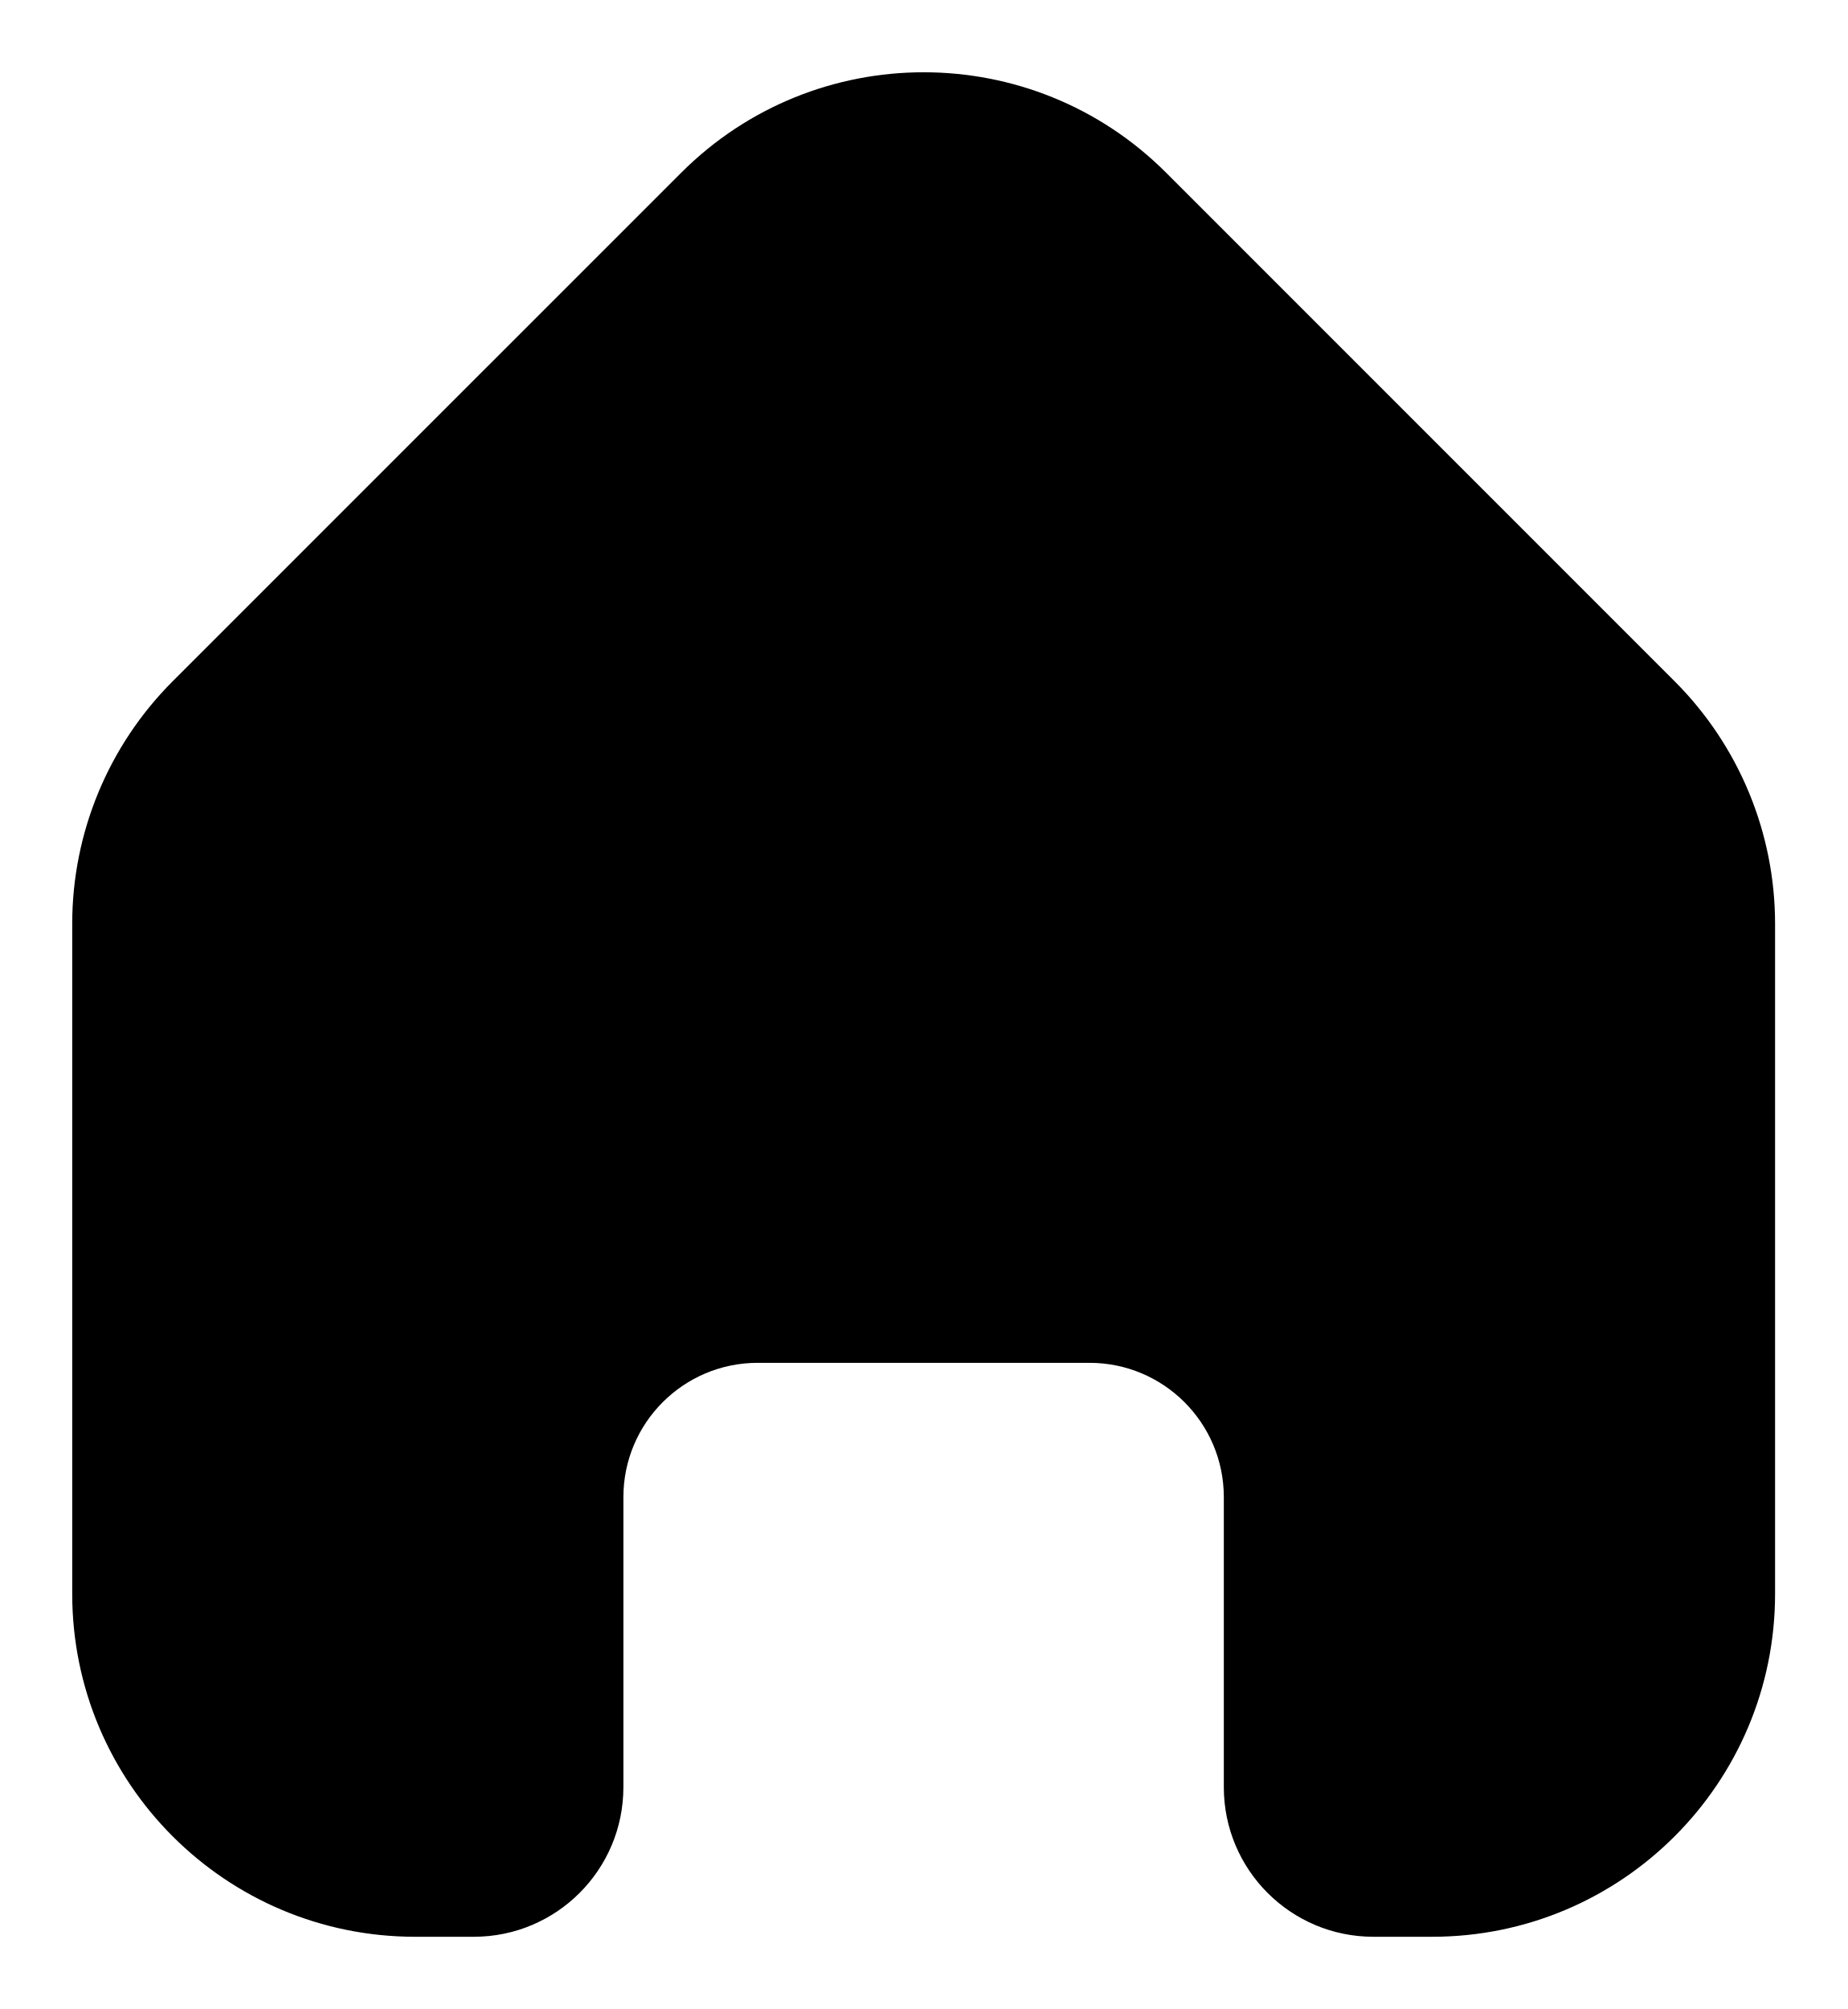
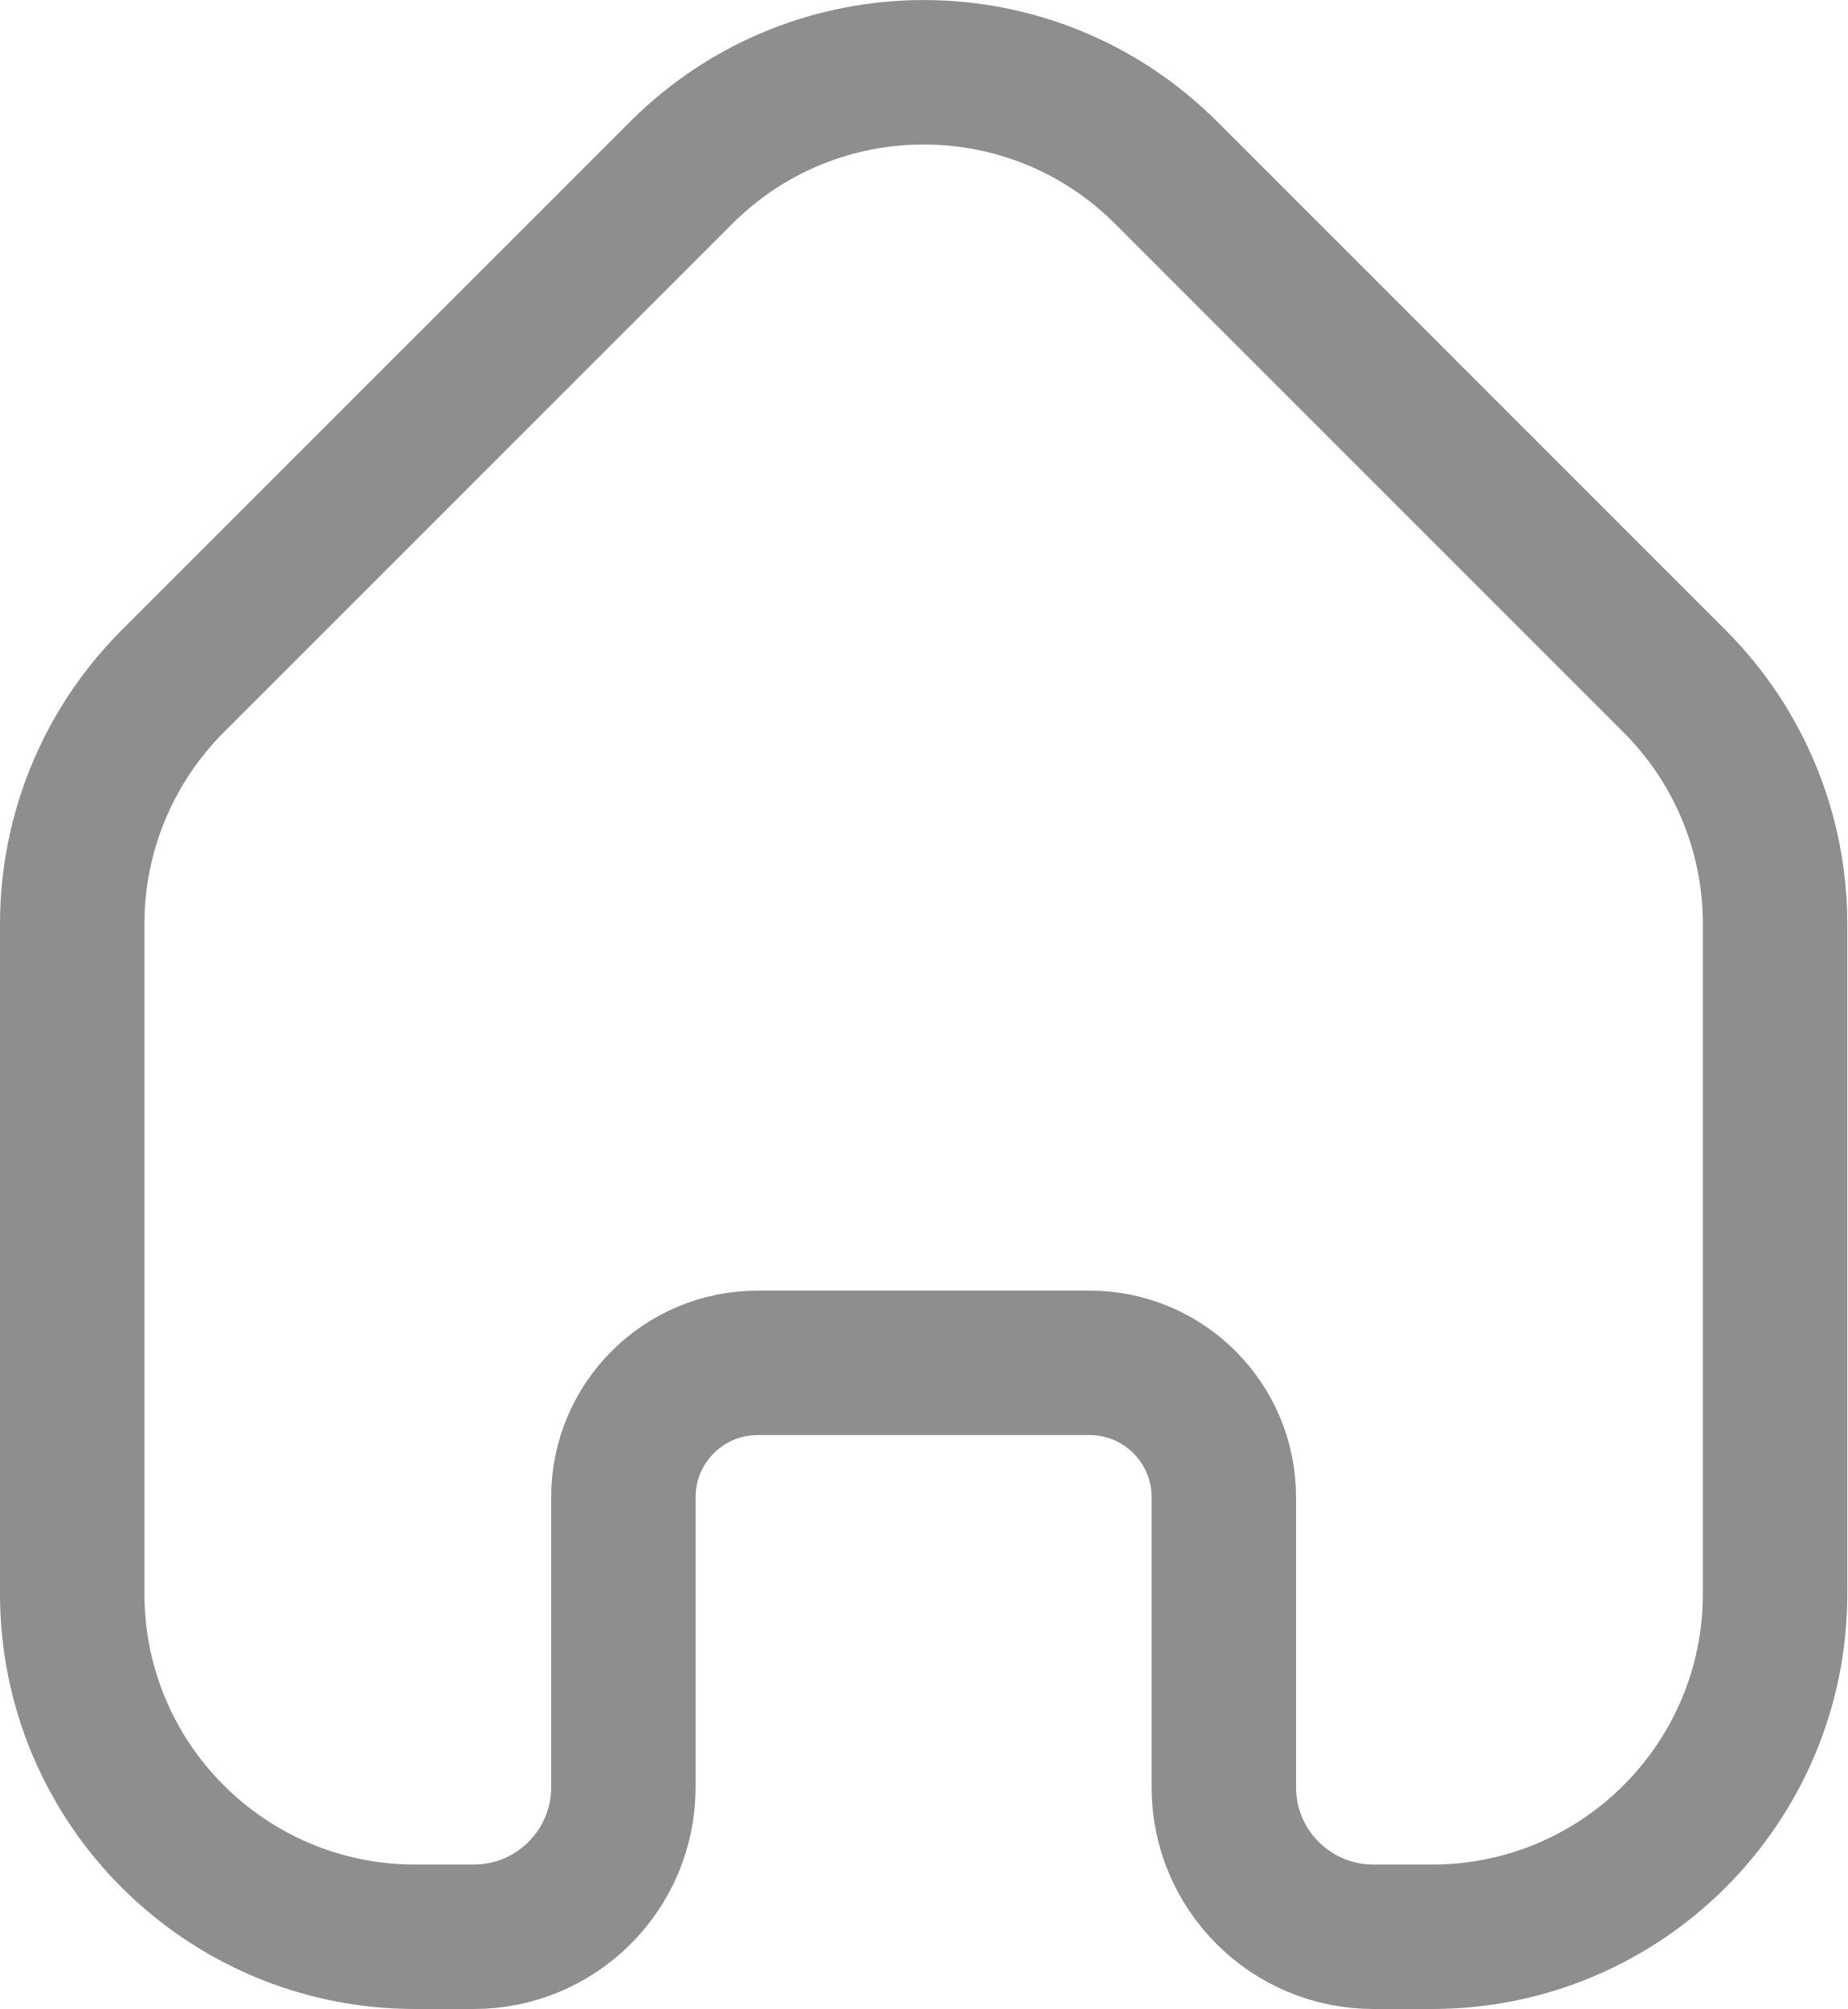
<svg xmlns="http://www.w3.org/2000/svg" width="25.578" height="27.814" viewBox="0 0 25.578 27.814">
  <g id="Group_44" data-name="Group 44" transform="translate(-916.82 -1144.43)">
-     <path id="Path_17" data-name="Path 17" d="M940.008,1153.862l-7.041-7.041a4.748,4.748,0,0,0-6.714,0l-7.042,7.041a4.749,4.749,0,0,0-1.391,3.357v9.277a4.748,4.748,0,0,0,4.748,4.748h.813a2.071,2.071,0,0,0,2.071-2.071v-4.015a1.86,1.86,0,0,1,1.86-1.86h4.593a1.86,1.86,0,0,1,1.861,1.86v4.015a2.071,2.071,0,0,0,2.071,2.071h.814a4.748,4.748,0,0,0,4.748-4.748v-9.277A4.748,4.748,0,0,0,940.008,1153.862Z" stroke-width="2" />
+     <path id="Path_17" data-name="Path 17" d="M940.008,1153.862l-7.041-7.041a4.748,4.748,0,0,0-6.714,0l-7.042,7.041a4.749,4.749,0,0,0-1.391,3.357v9.277a4.748,4.748,0,0,0,4.748,4.748h.813a2.071,2.071,0,0,0,2.071-2.071v-4.015a1.86,1.86,0,0,1,1.86-1.86h4.593a1.86,1.86,0,0,1,1.861,1.86v4.015a2.071,2.071,0,0,0,2.071,2.071h.814a4.748,4.748,0,0,0,4.748-4.748v-9.277A4.748,4.748,0,0,0,940.008,1153.862Z" fill="none" stroke="#8e8e8e" stroke-width="2" />
  </g>
</svg>
